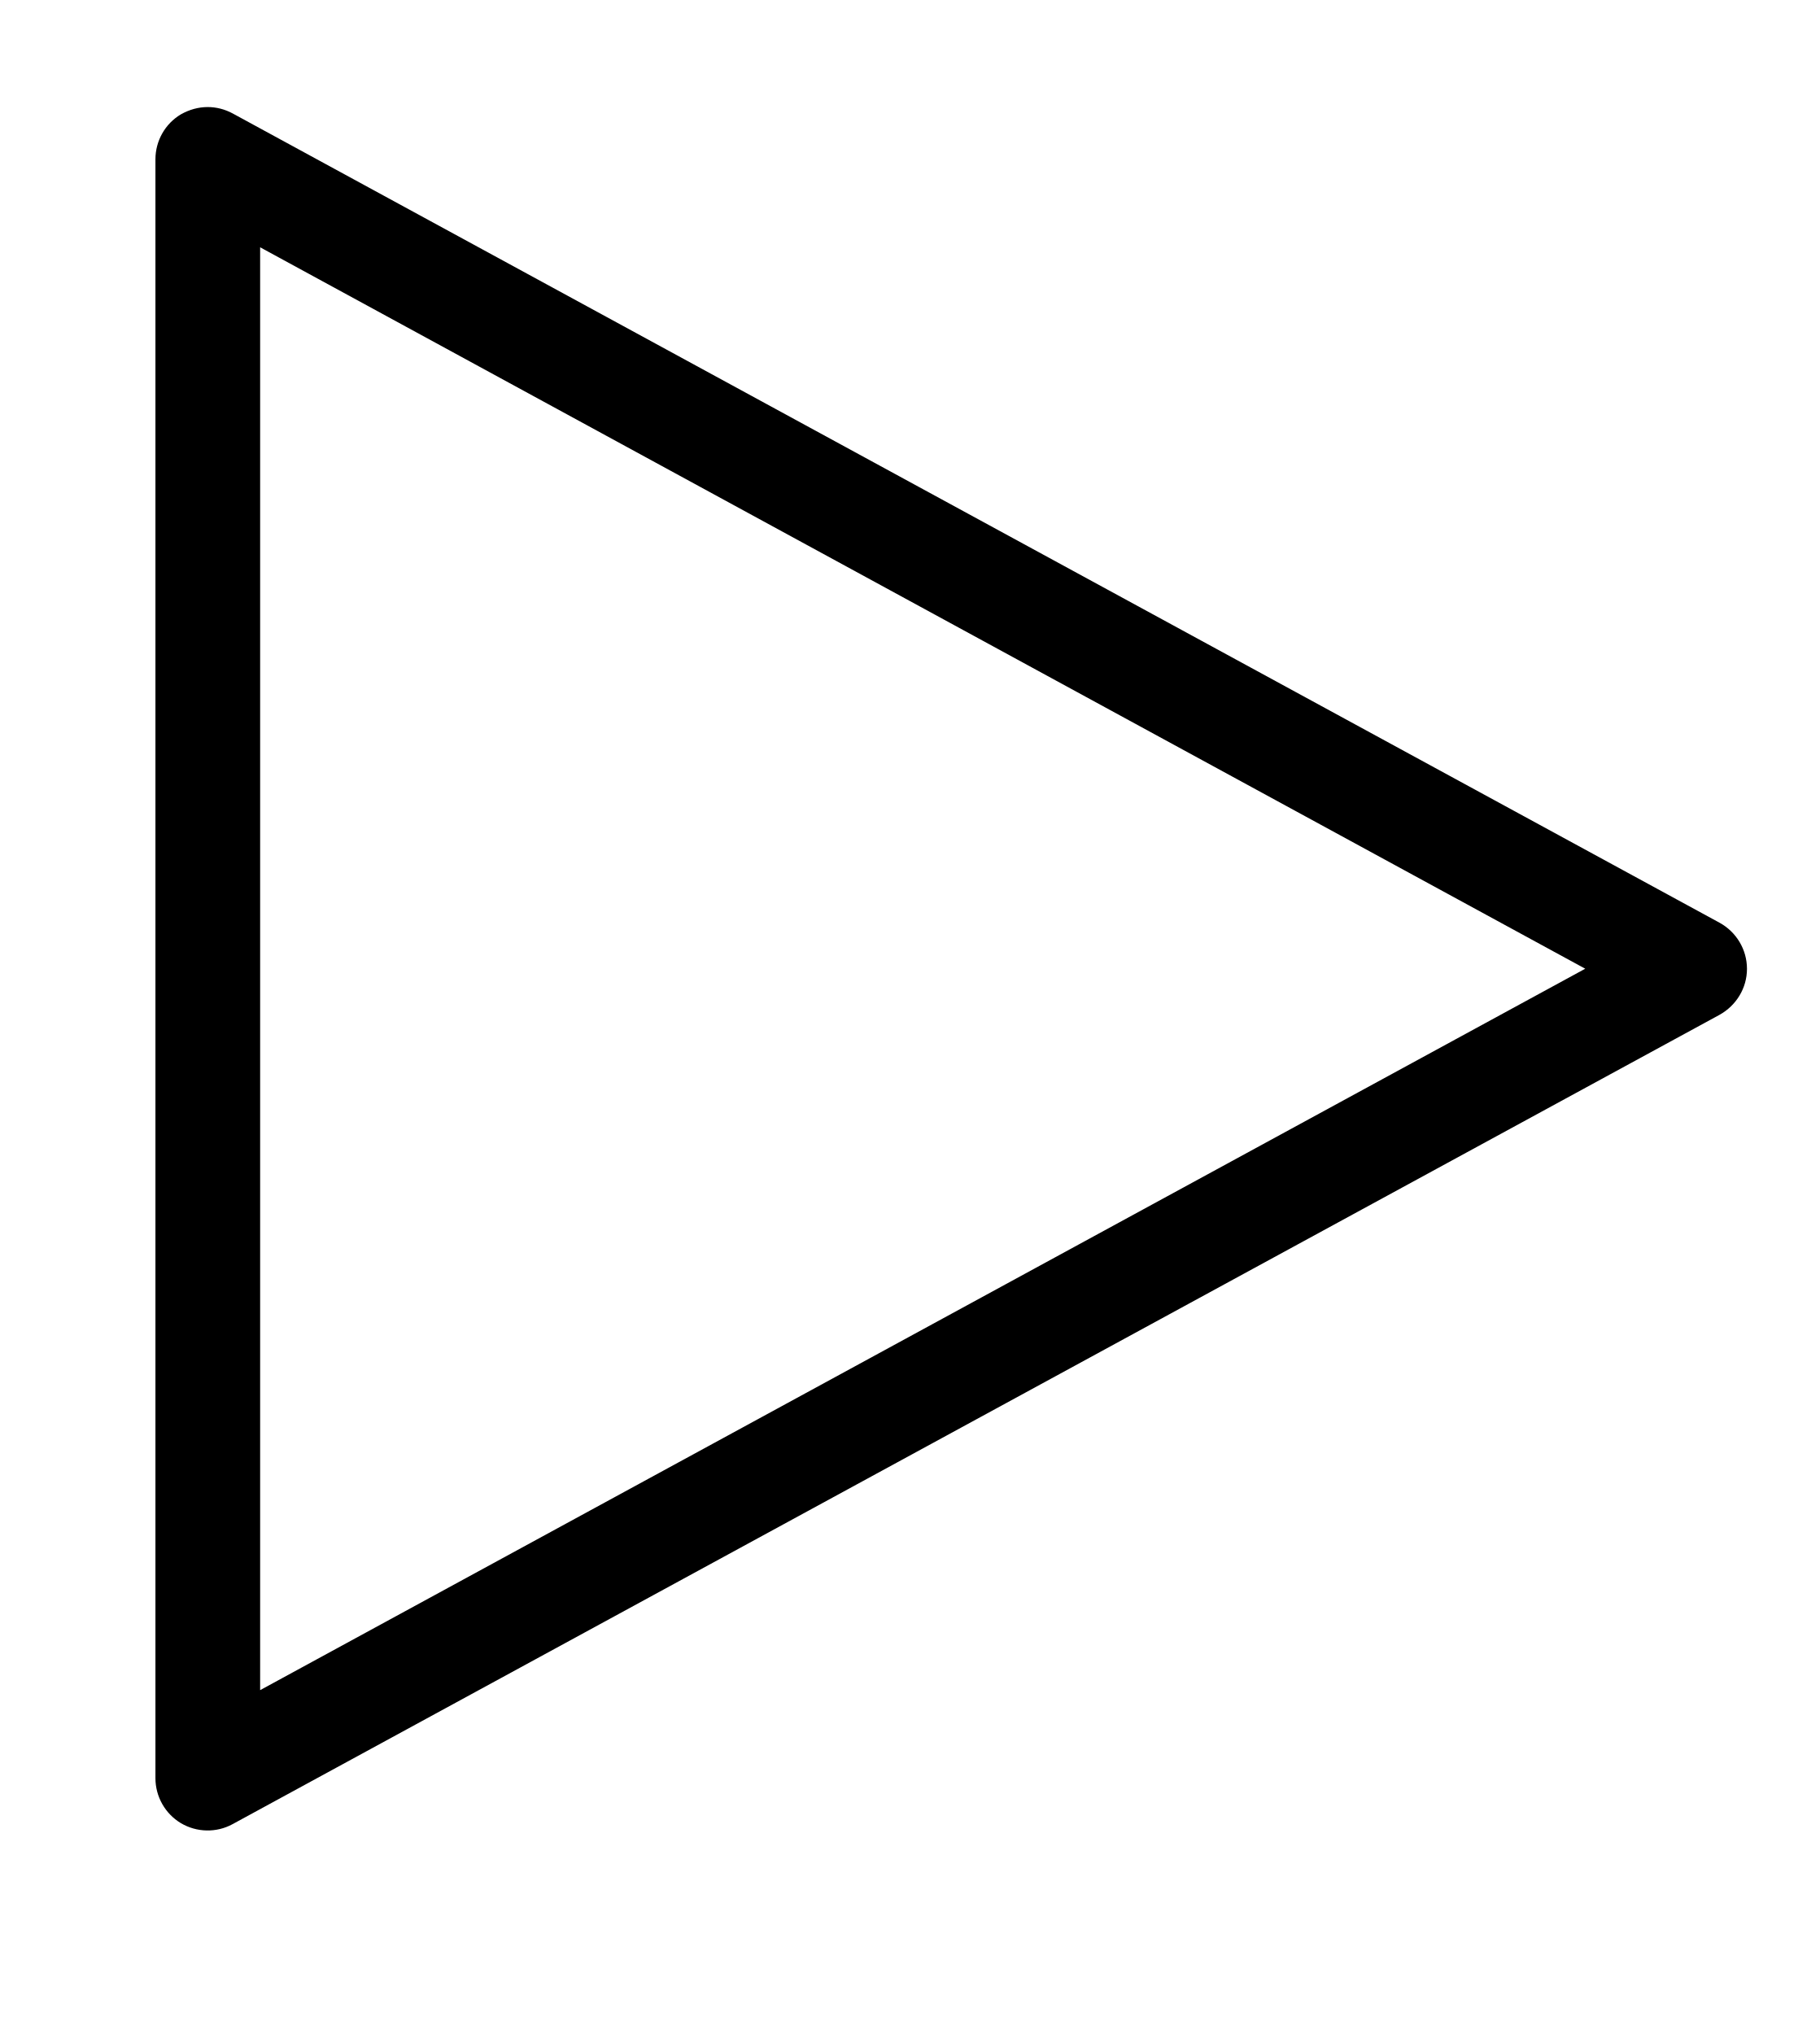
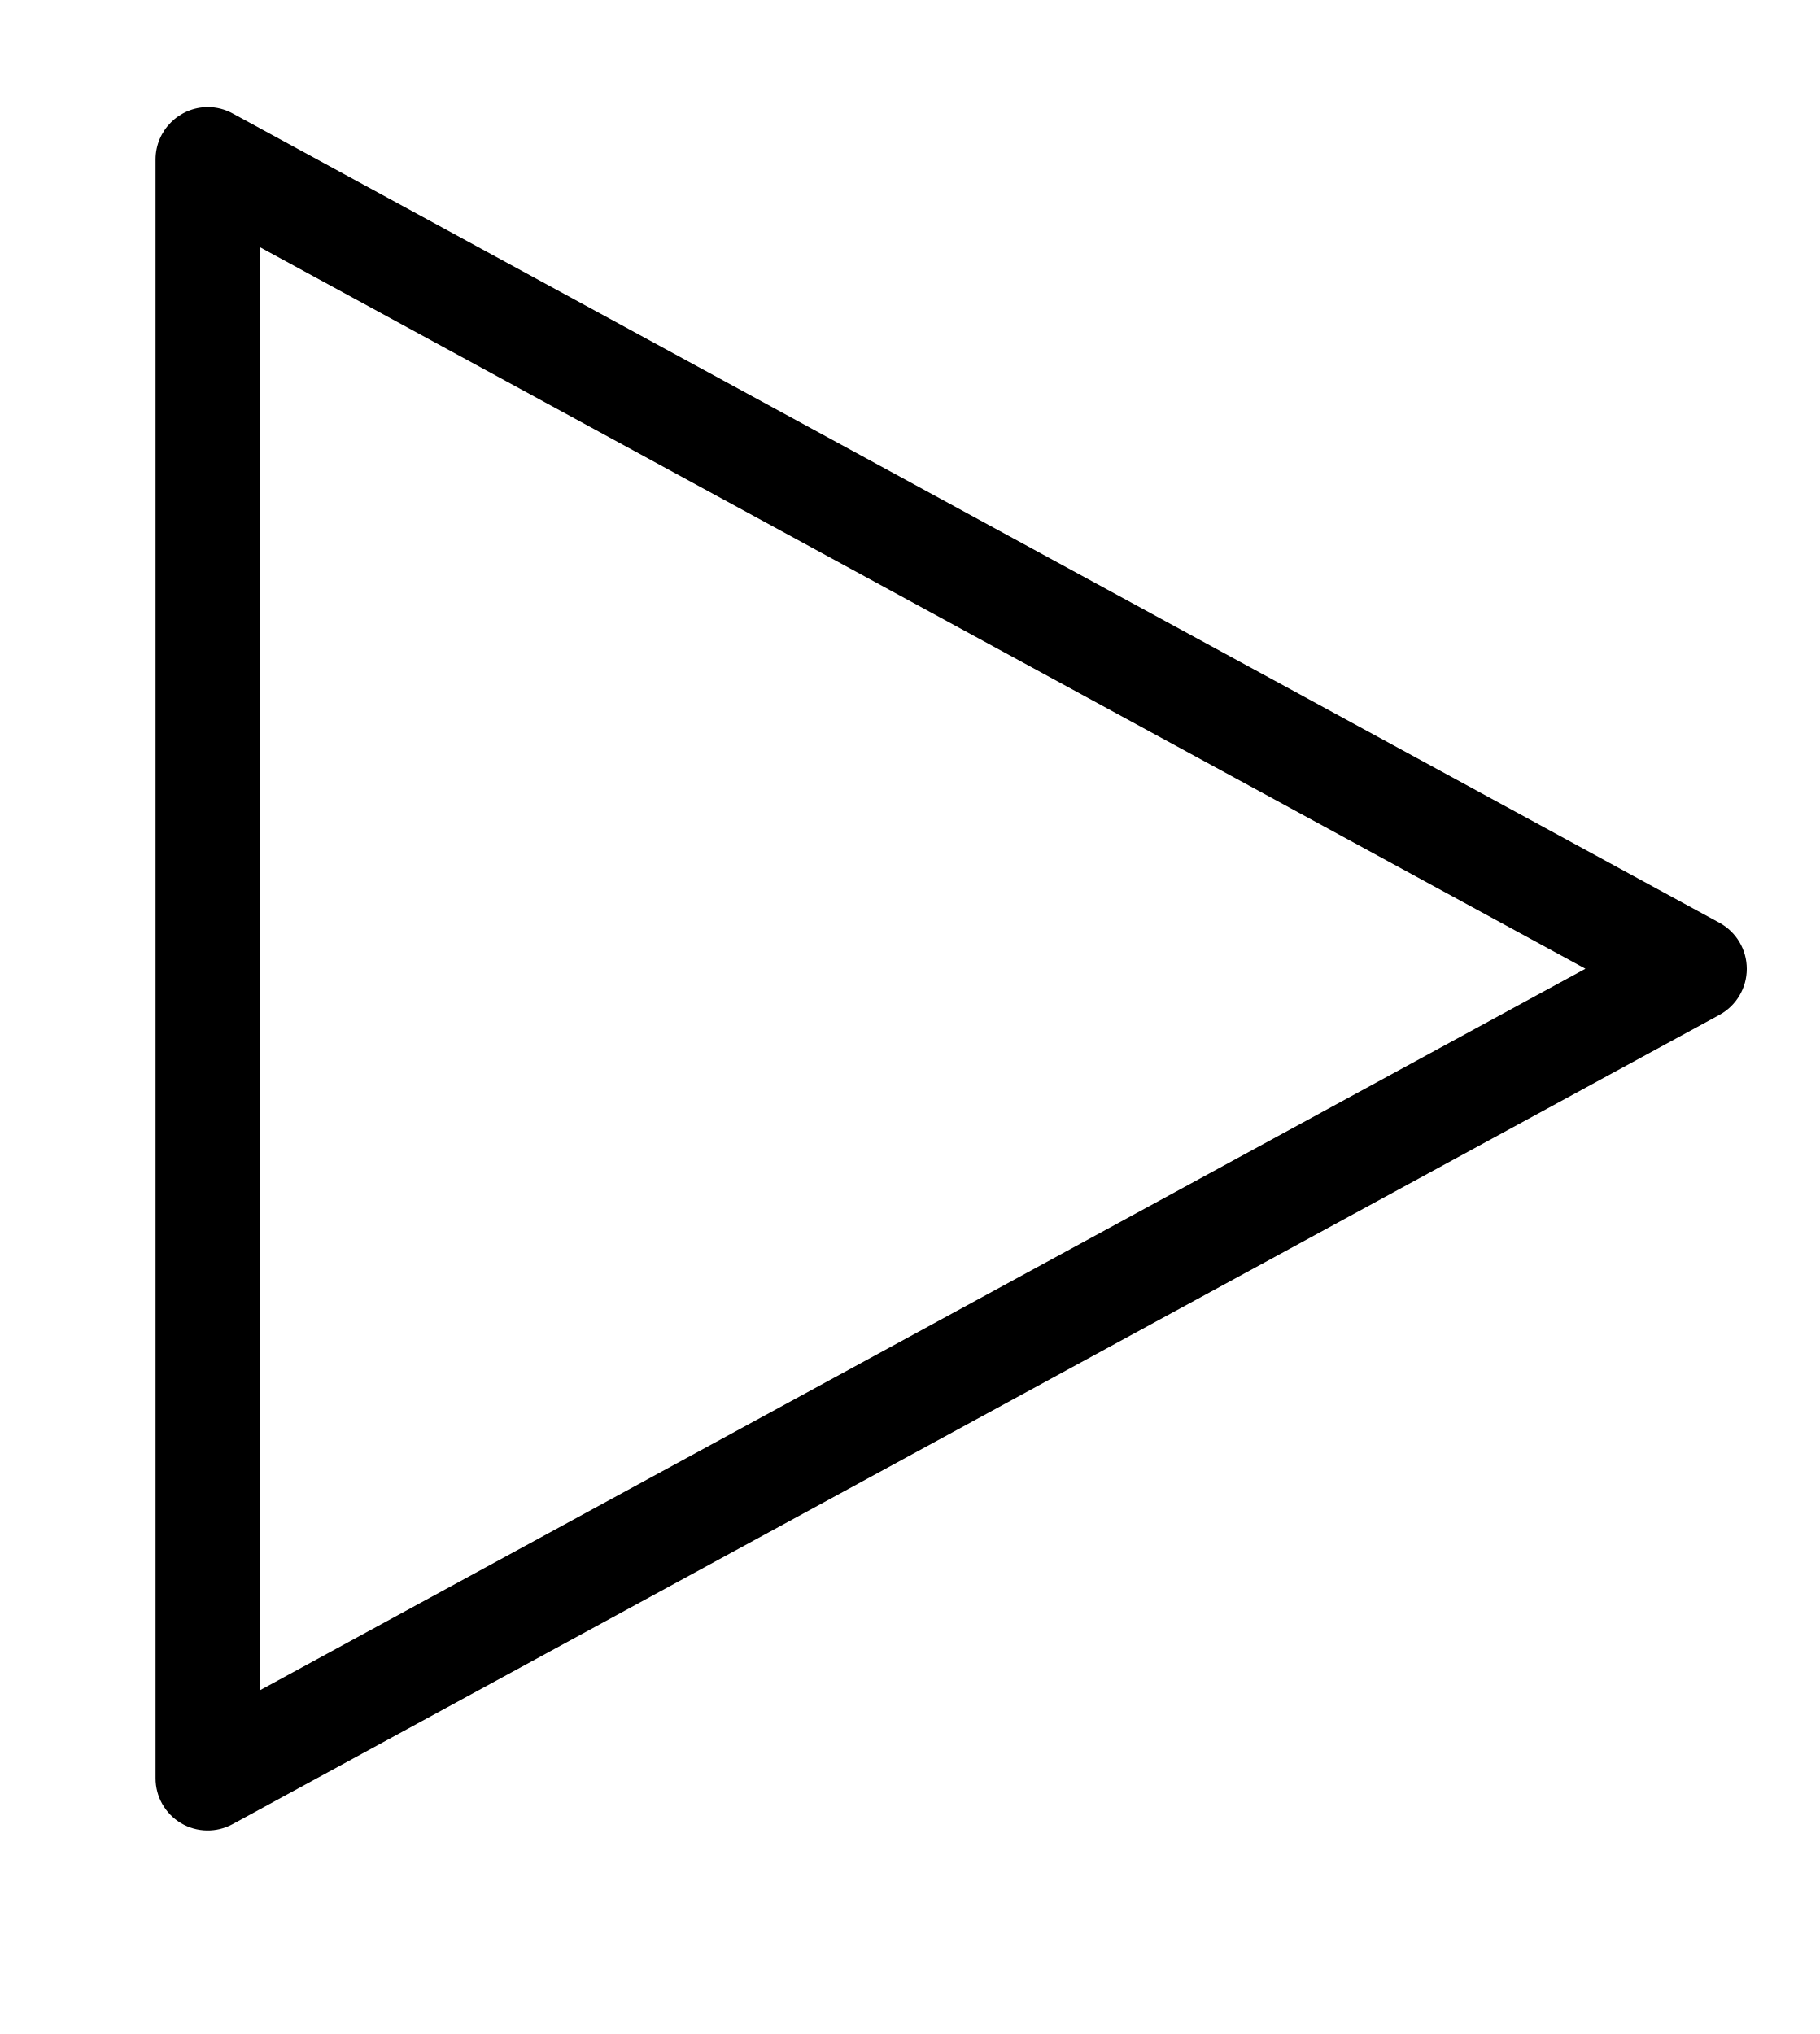
<svg xmlns="http://www.w3.org/2000/svg" width="17" height="19" viewBox="0 0 17 19">
-   <path d="M1.94 1c.08 0 .16.02.234.06l13.89 7.56c.156.086.255.25.255.43s-.1.343-.257.43l-13.89 7.56c-.15.082-.335.078-.483-.01-.146-.088-.237-.247-.237-.42V1.488c0-.172.09-.332.238-.42.08-.045.165-.068.25-.068zm12.87 8.05L2.43 2.31v13.478l12.38-6.74z" />
+   <path d="M1.941 1c.08 0 .16.02.233.06l13.89 7.561a.49.49 0 0 1 0 .858l-13.89 7.56a.487.487 0 0 1-.721-.429V1.488A.49.49 0 0 1 1.941 1zM14.81 9.049L2.43 2.31v13.478l12.38-6.739z" />
</svg>
